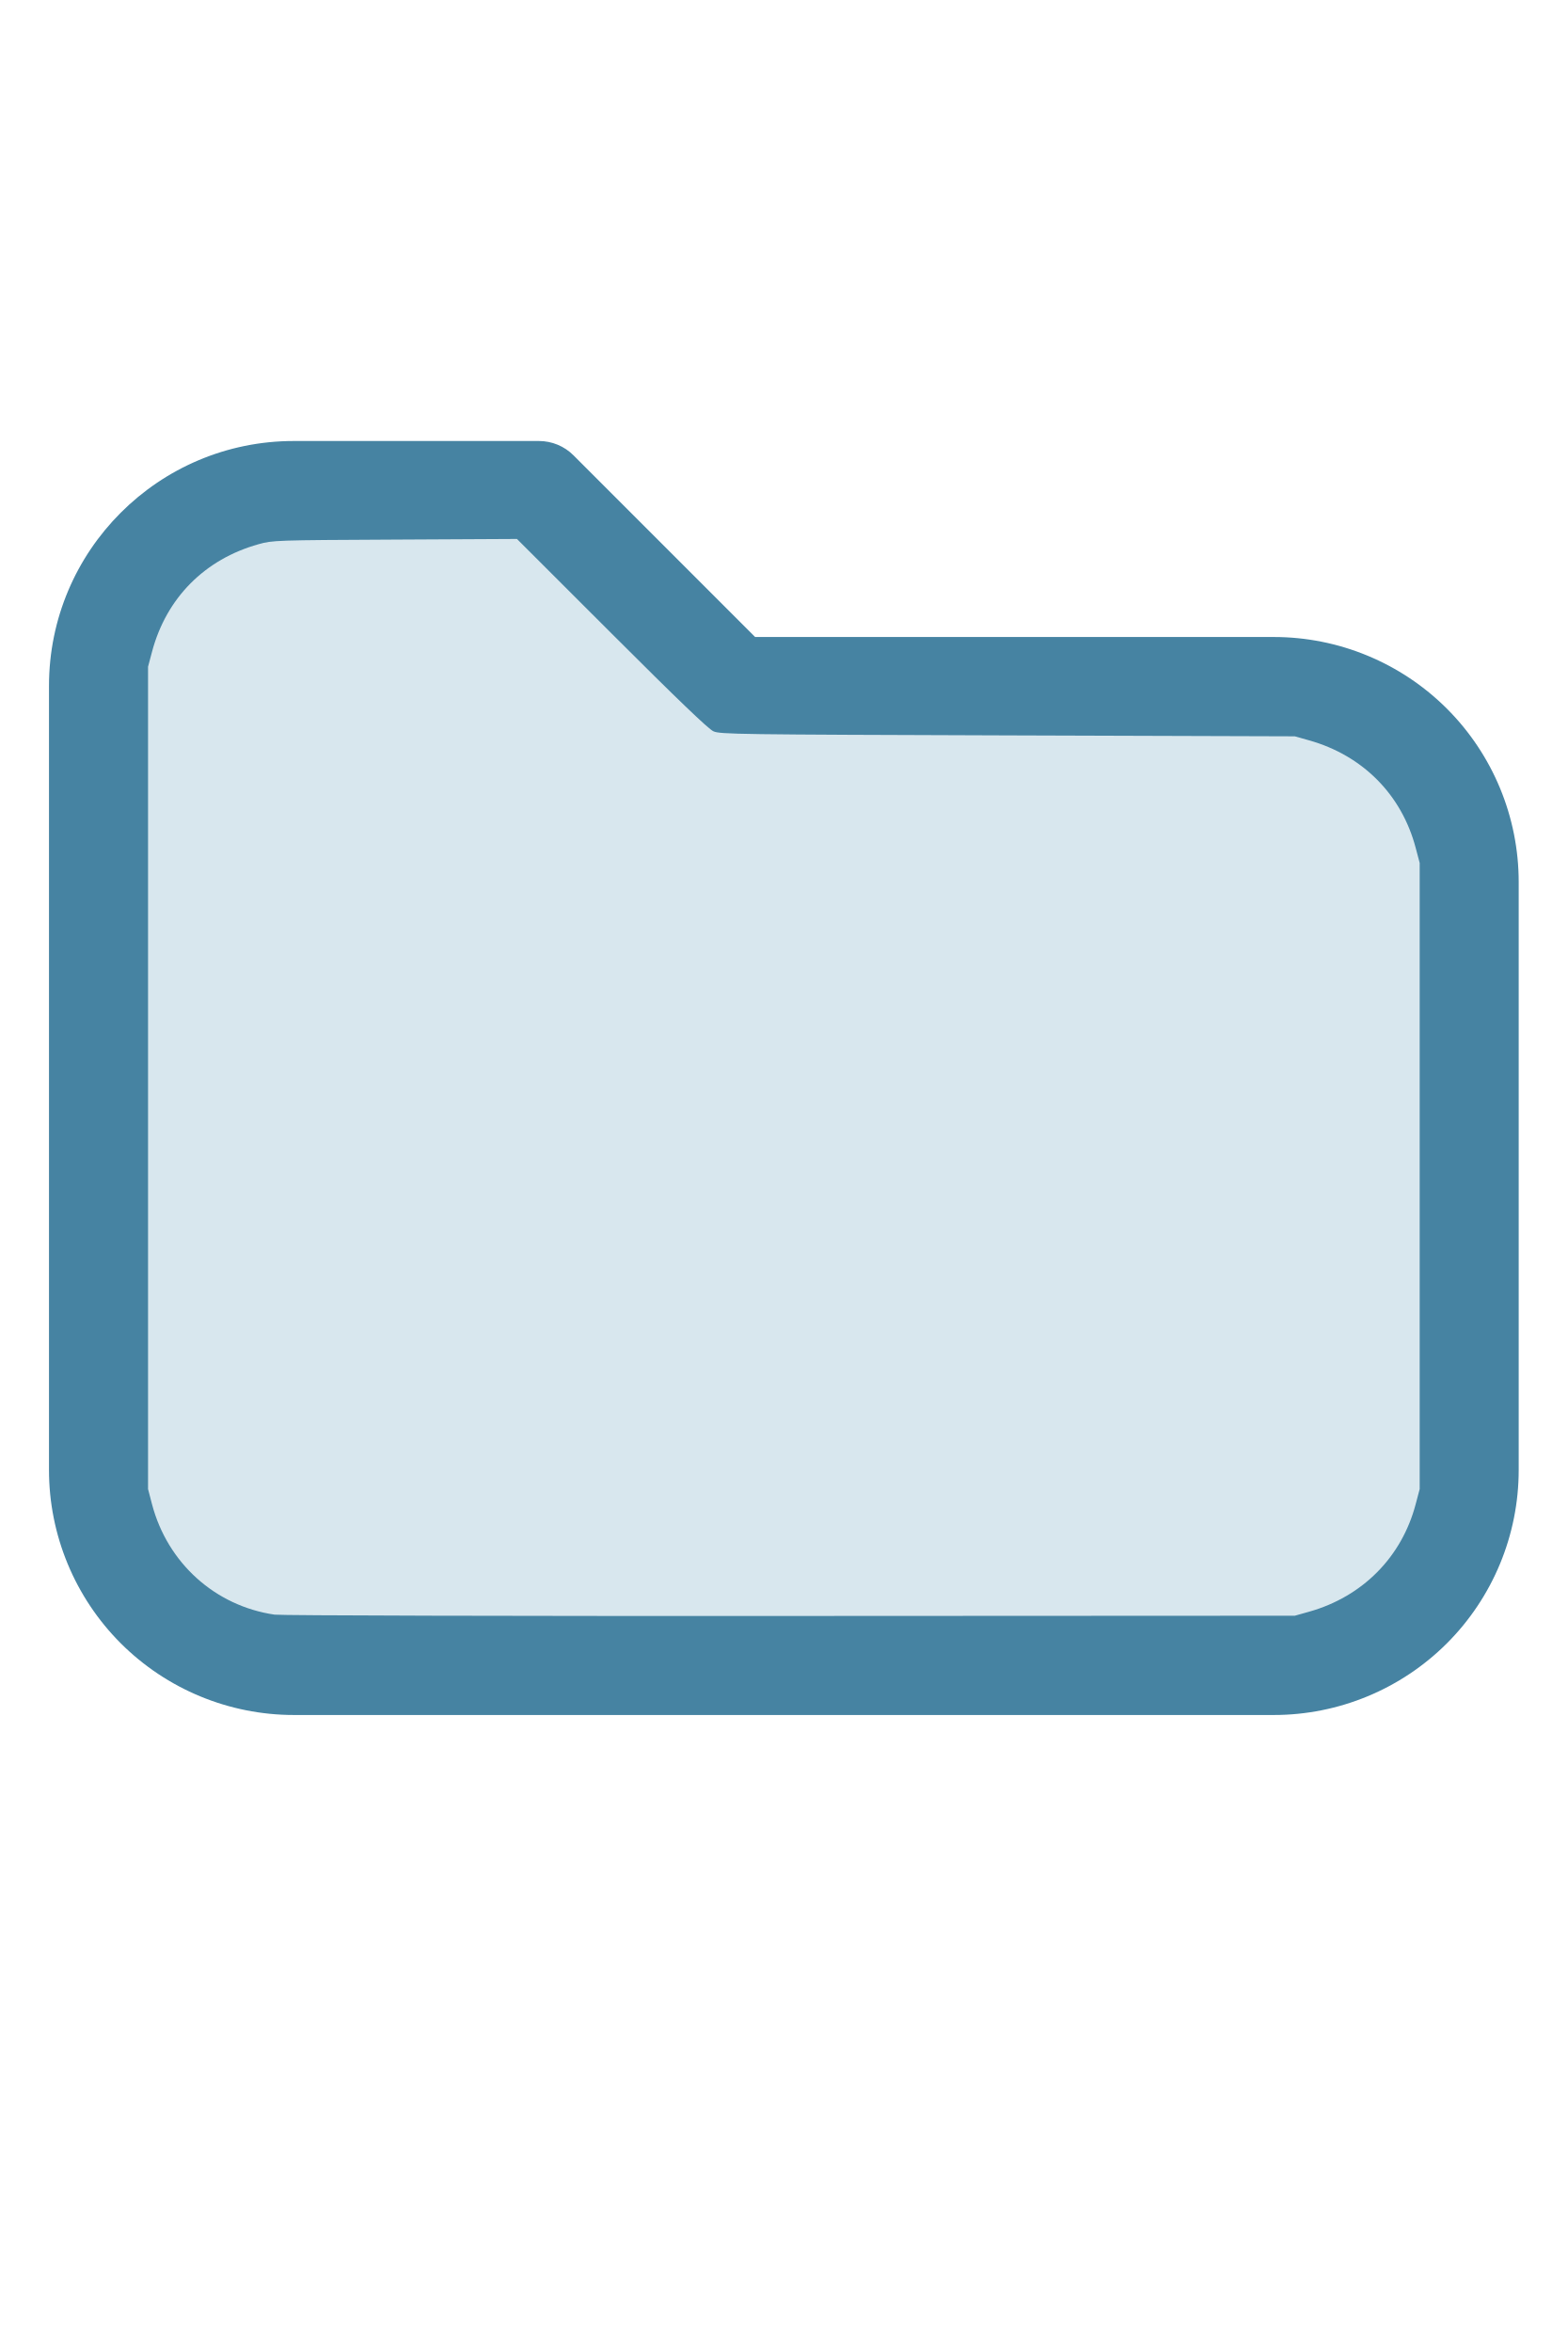
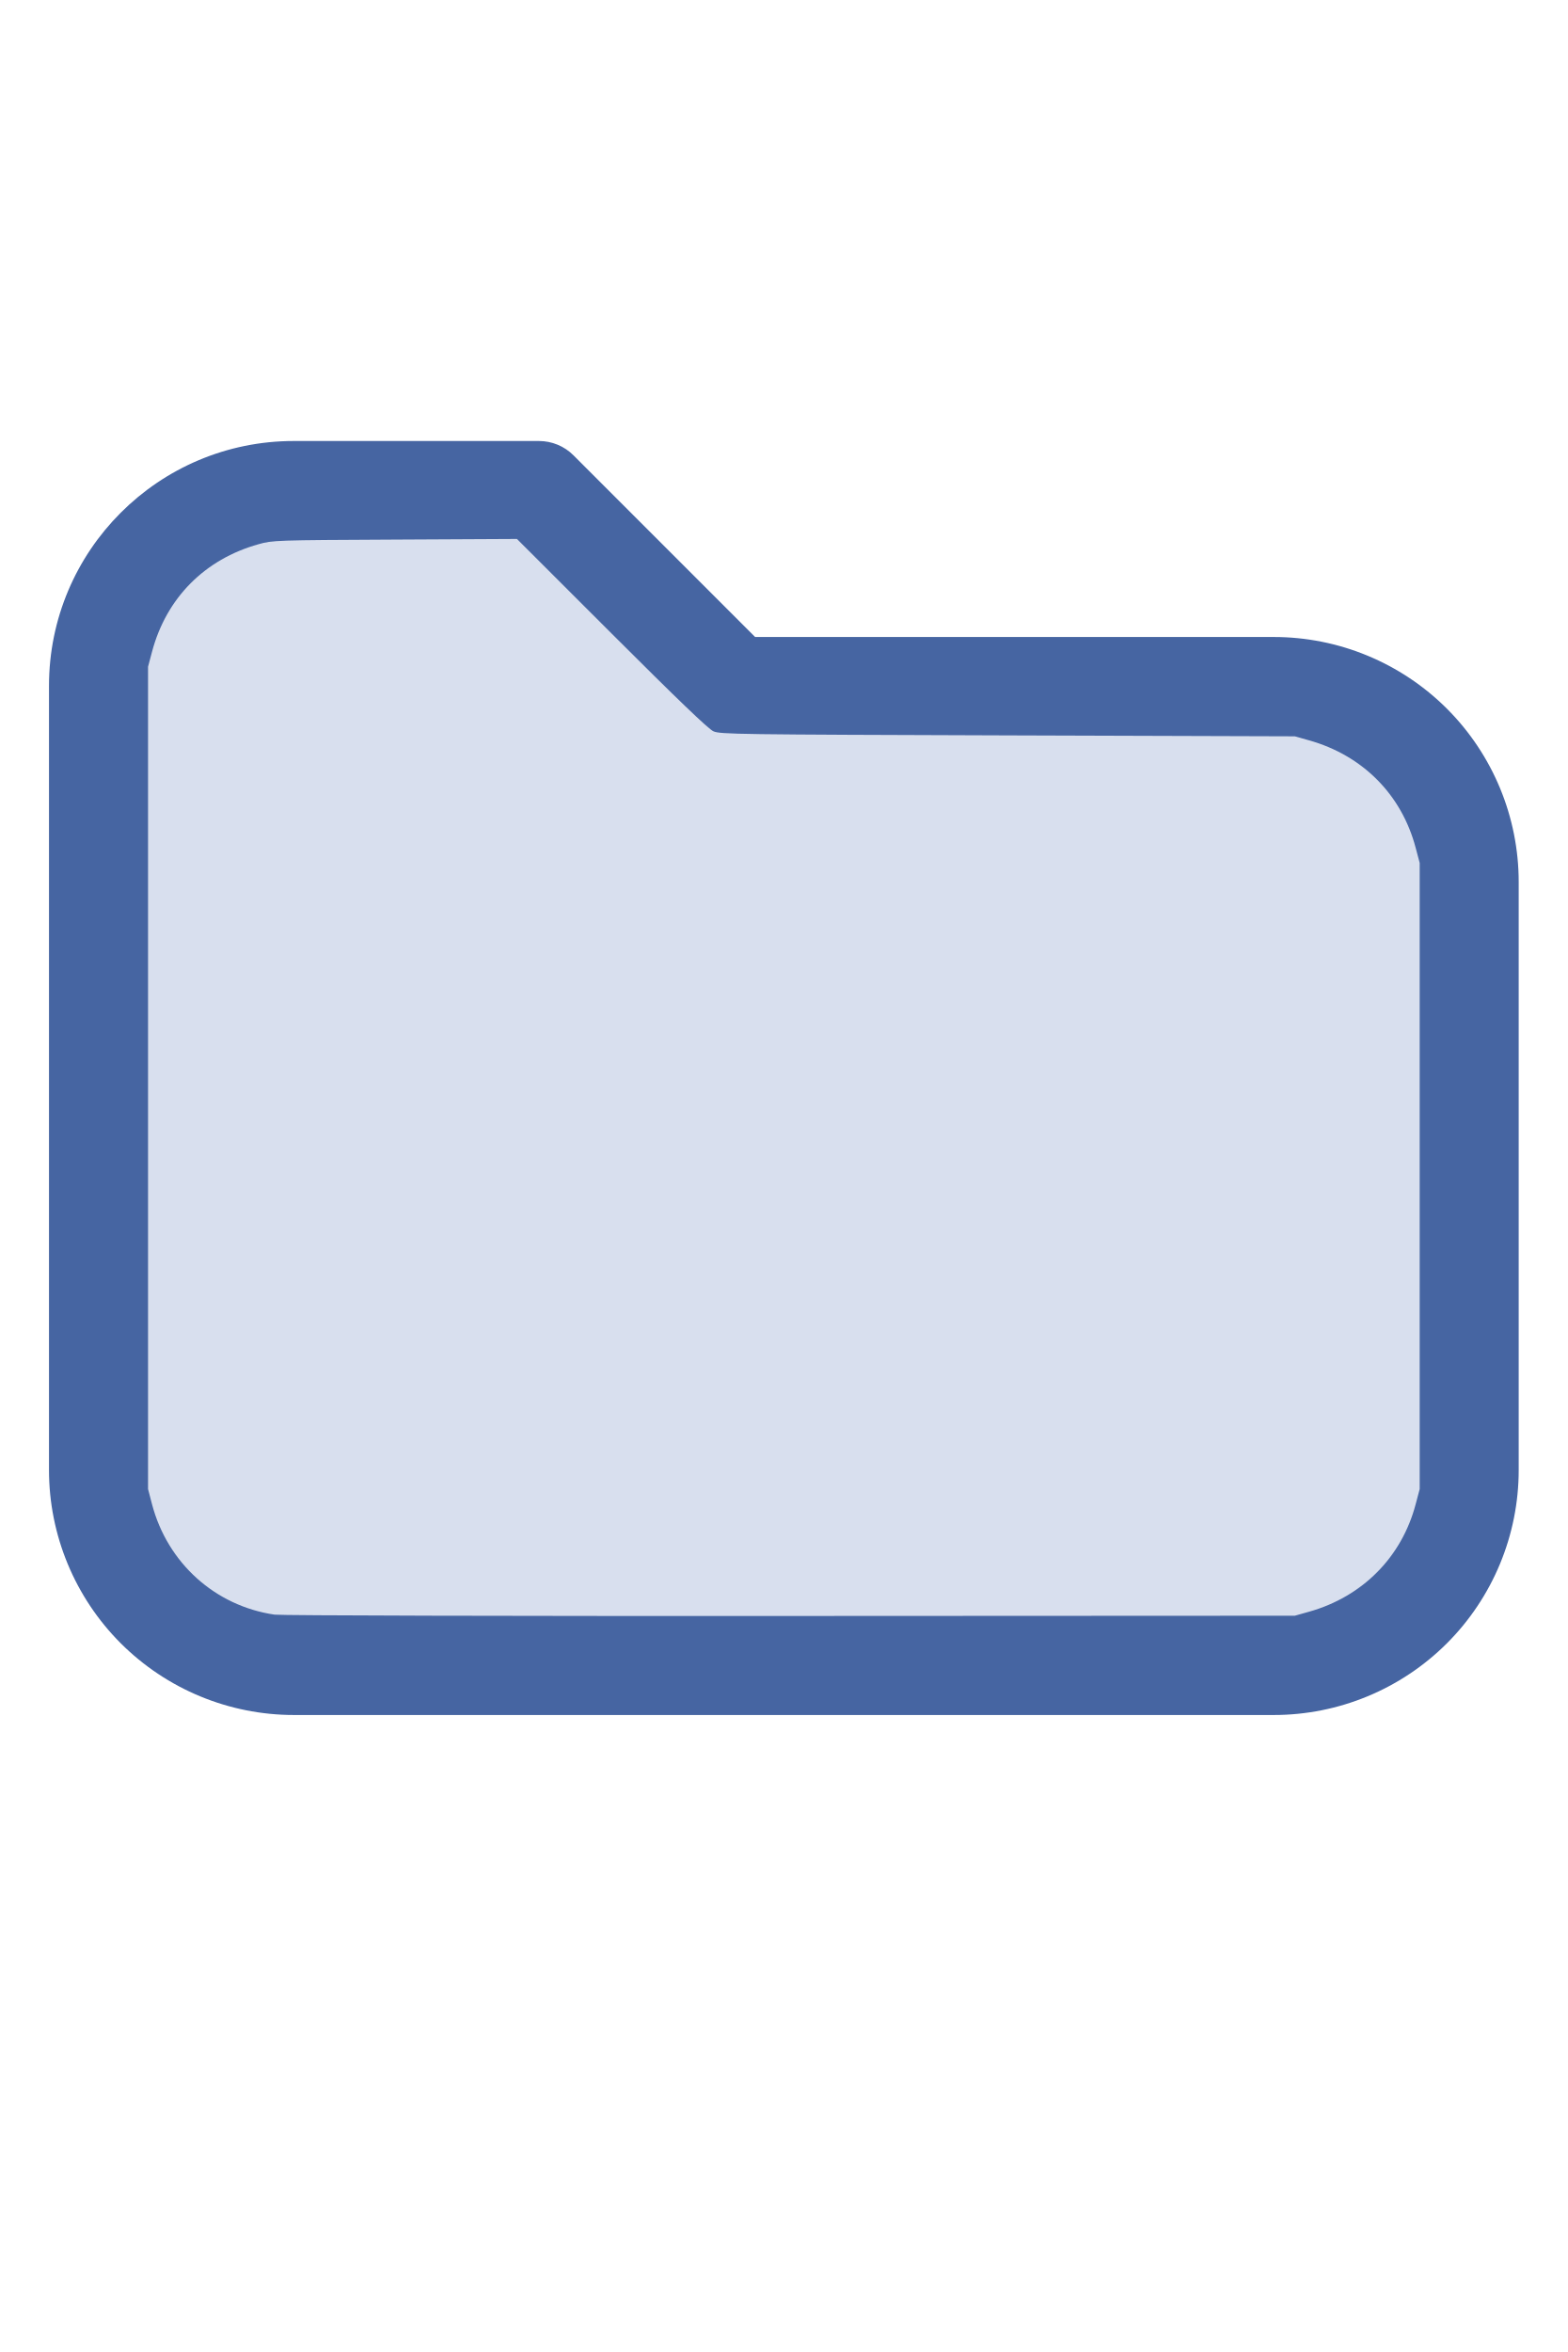
<svg xmlns="http://www.w3.org/2000/svg" version="1.1" width="16" height="24" viewBox="0 0 32 32" xml:space="preserve">
-   <g style="fill:#4683A2;">
+   <g style="fill:#4665A2;">
    <path d="M1,5.998l-0,16.002c-0,1.326 0.527,2.598 1.464,3.536c0.938,0.937 2.21,1.464 3.536,1.464c5.322,0 14.678,-0 20,0c1.326,0 2.598,-0.527 3.536,-1.464c0.937,-0.938 1.464,-2.21 1.464,-3.536c0,-3.486 0,-8.514 0,-12c0,-1.326 -0.527,-2.598 -1.464,-3.536c-0.938,-0.937 -2.21,-1.464 -3.536,-1.464c-0,0 -10.586,0 -10.586,0c0,-0 -3.707,-3.707 -3.707,-3.707c-0.187,-0.188 -0.442,-0.293 -0.707,-0.293l-5.002,0c-2.76,0 -4.998,2.238 -4.998,4.998Zm2,-0l-0,16.002c-0,0.796 0.316,1.559 0.879,2.121c0.562,0.563 1.325,0.879 2.121,0.879l20,0c0.796,0 1.559,-0.316 2.121,-0.879c0.563,-0.562 0.879,-1.325 0.879,-2.121c0,-3.486 0,-8.514 0,-12c0,-0.796 -0.316,-1.559 -0.879,-2.121c-0.562,-0.563 -1.325,-0.879 -2.121,-0.879c-7.738,0 -11,0 -11,0c-0.265,0 -0.52,-0.105 -0.707,-0.293c-0,0 -3.707,-3.707 -3.707,-3.707c-0,0 -4.588,0 -4.588,0c-1.656,0 -2.998,1.342 -2.998,2.998Z" />
  </g>
-   <g style="fill:#D8E7EE;stroke-width:0;">
+   <g style="fill:#D8DFEE;stroke-width:0;">
    <path d="M 5.606,24.952 C 4.392,24.775 3.42,23.9 3.103,22.699 L 3.022,22.389 V 13.998 5.606 L 3.104,5.298 C 3.396,4.203 4.18,3.412 5.279,3.106 5.565,3.026 5.615,3.024 8.061,3.012 l 2.491,-0.013 1.932,1.93 c 1.344,1.343 1.976,1.95 2.078,1.995 0.137,0.062 0.474,0.066 6.007,0.084 l 5.861,0.019 0.291,0.082 c 1.095,0.308 1.89,1.109 2.176,2.193 l 0.082,0.309 V 16 22.389 l -0.082,0.309 c -0.284,1.079 -1.086,1.888 -2.176,2.194 l -0.291,0.082 -10.303,0.005 c -5.7,0.003 -10.4,-0.009 -10.521,-0.027 z" />
  </g>
</svg>
